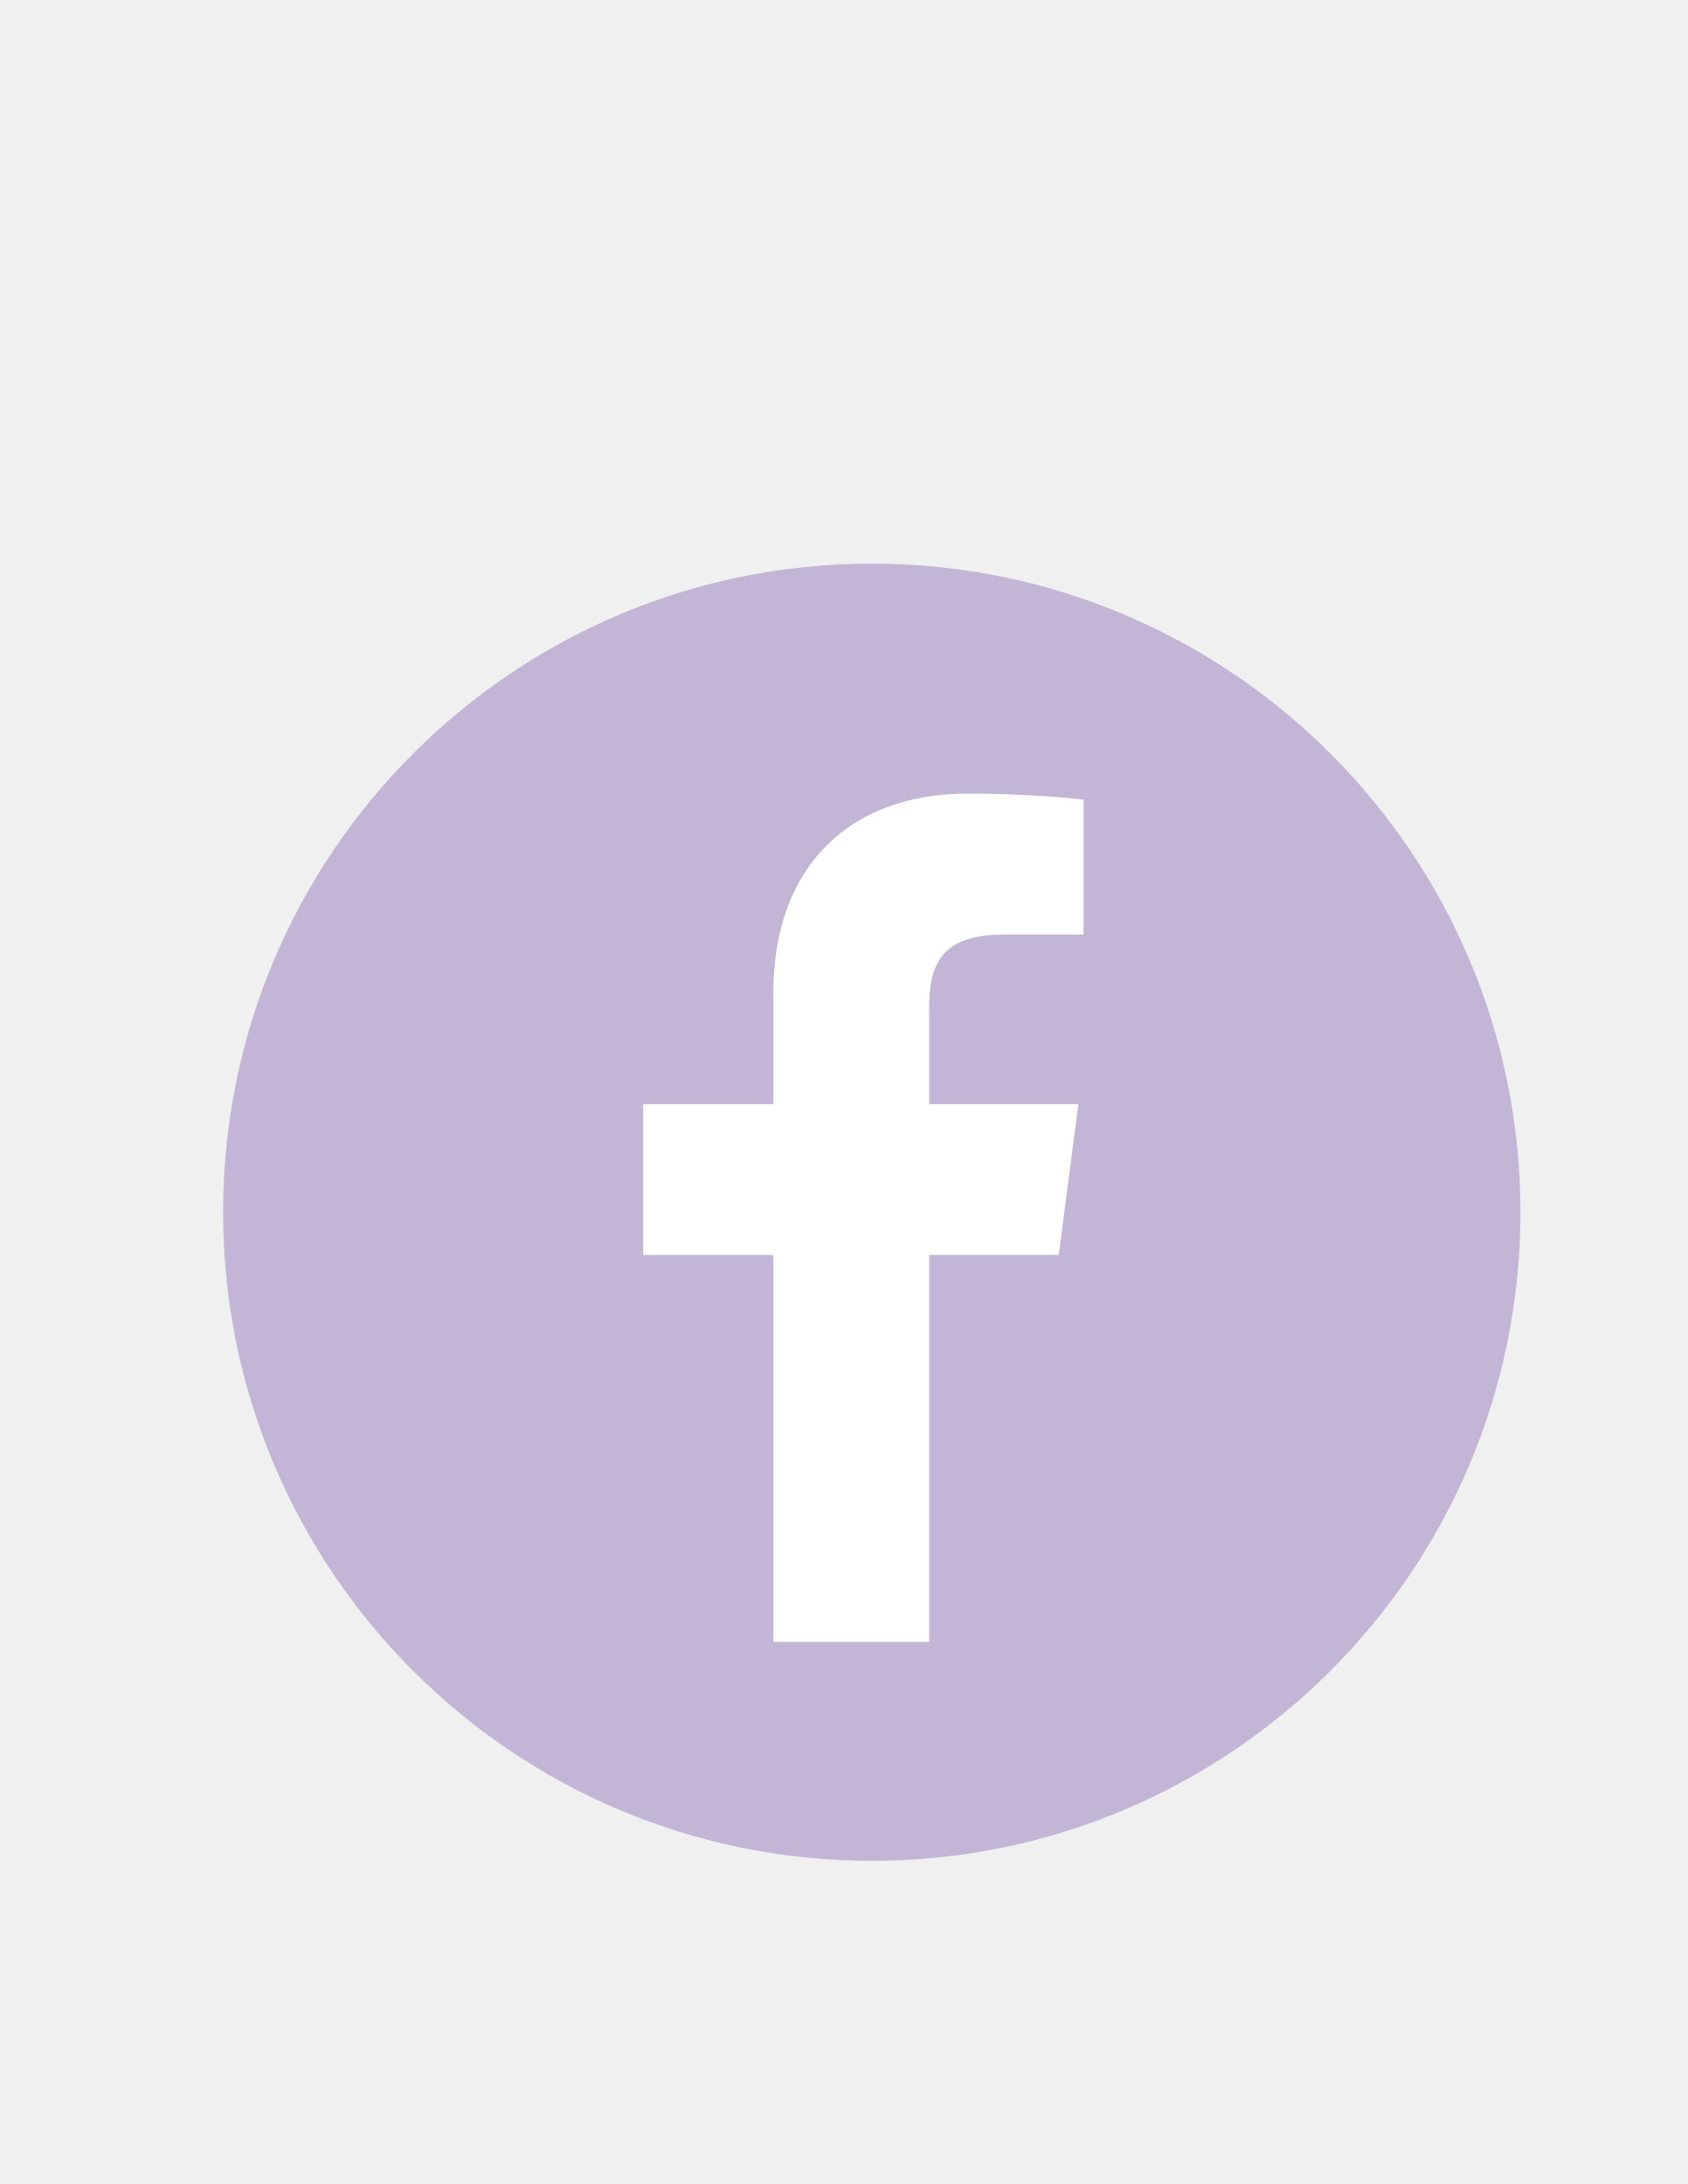
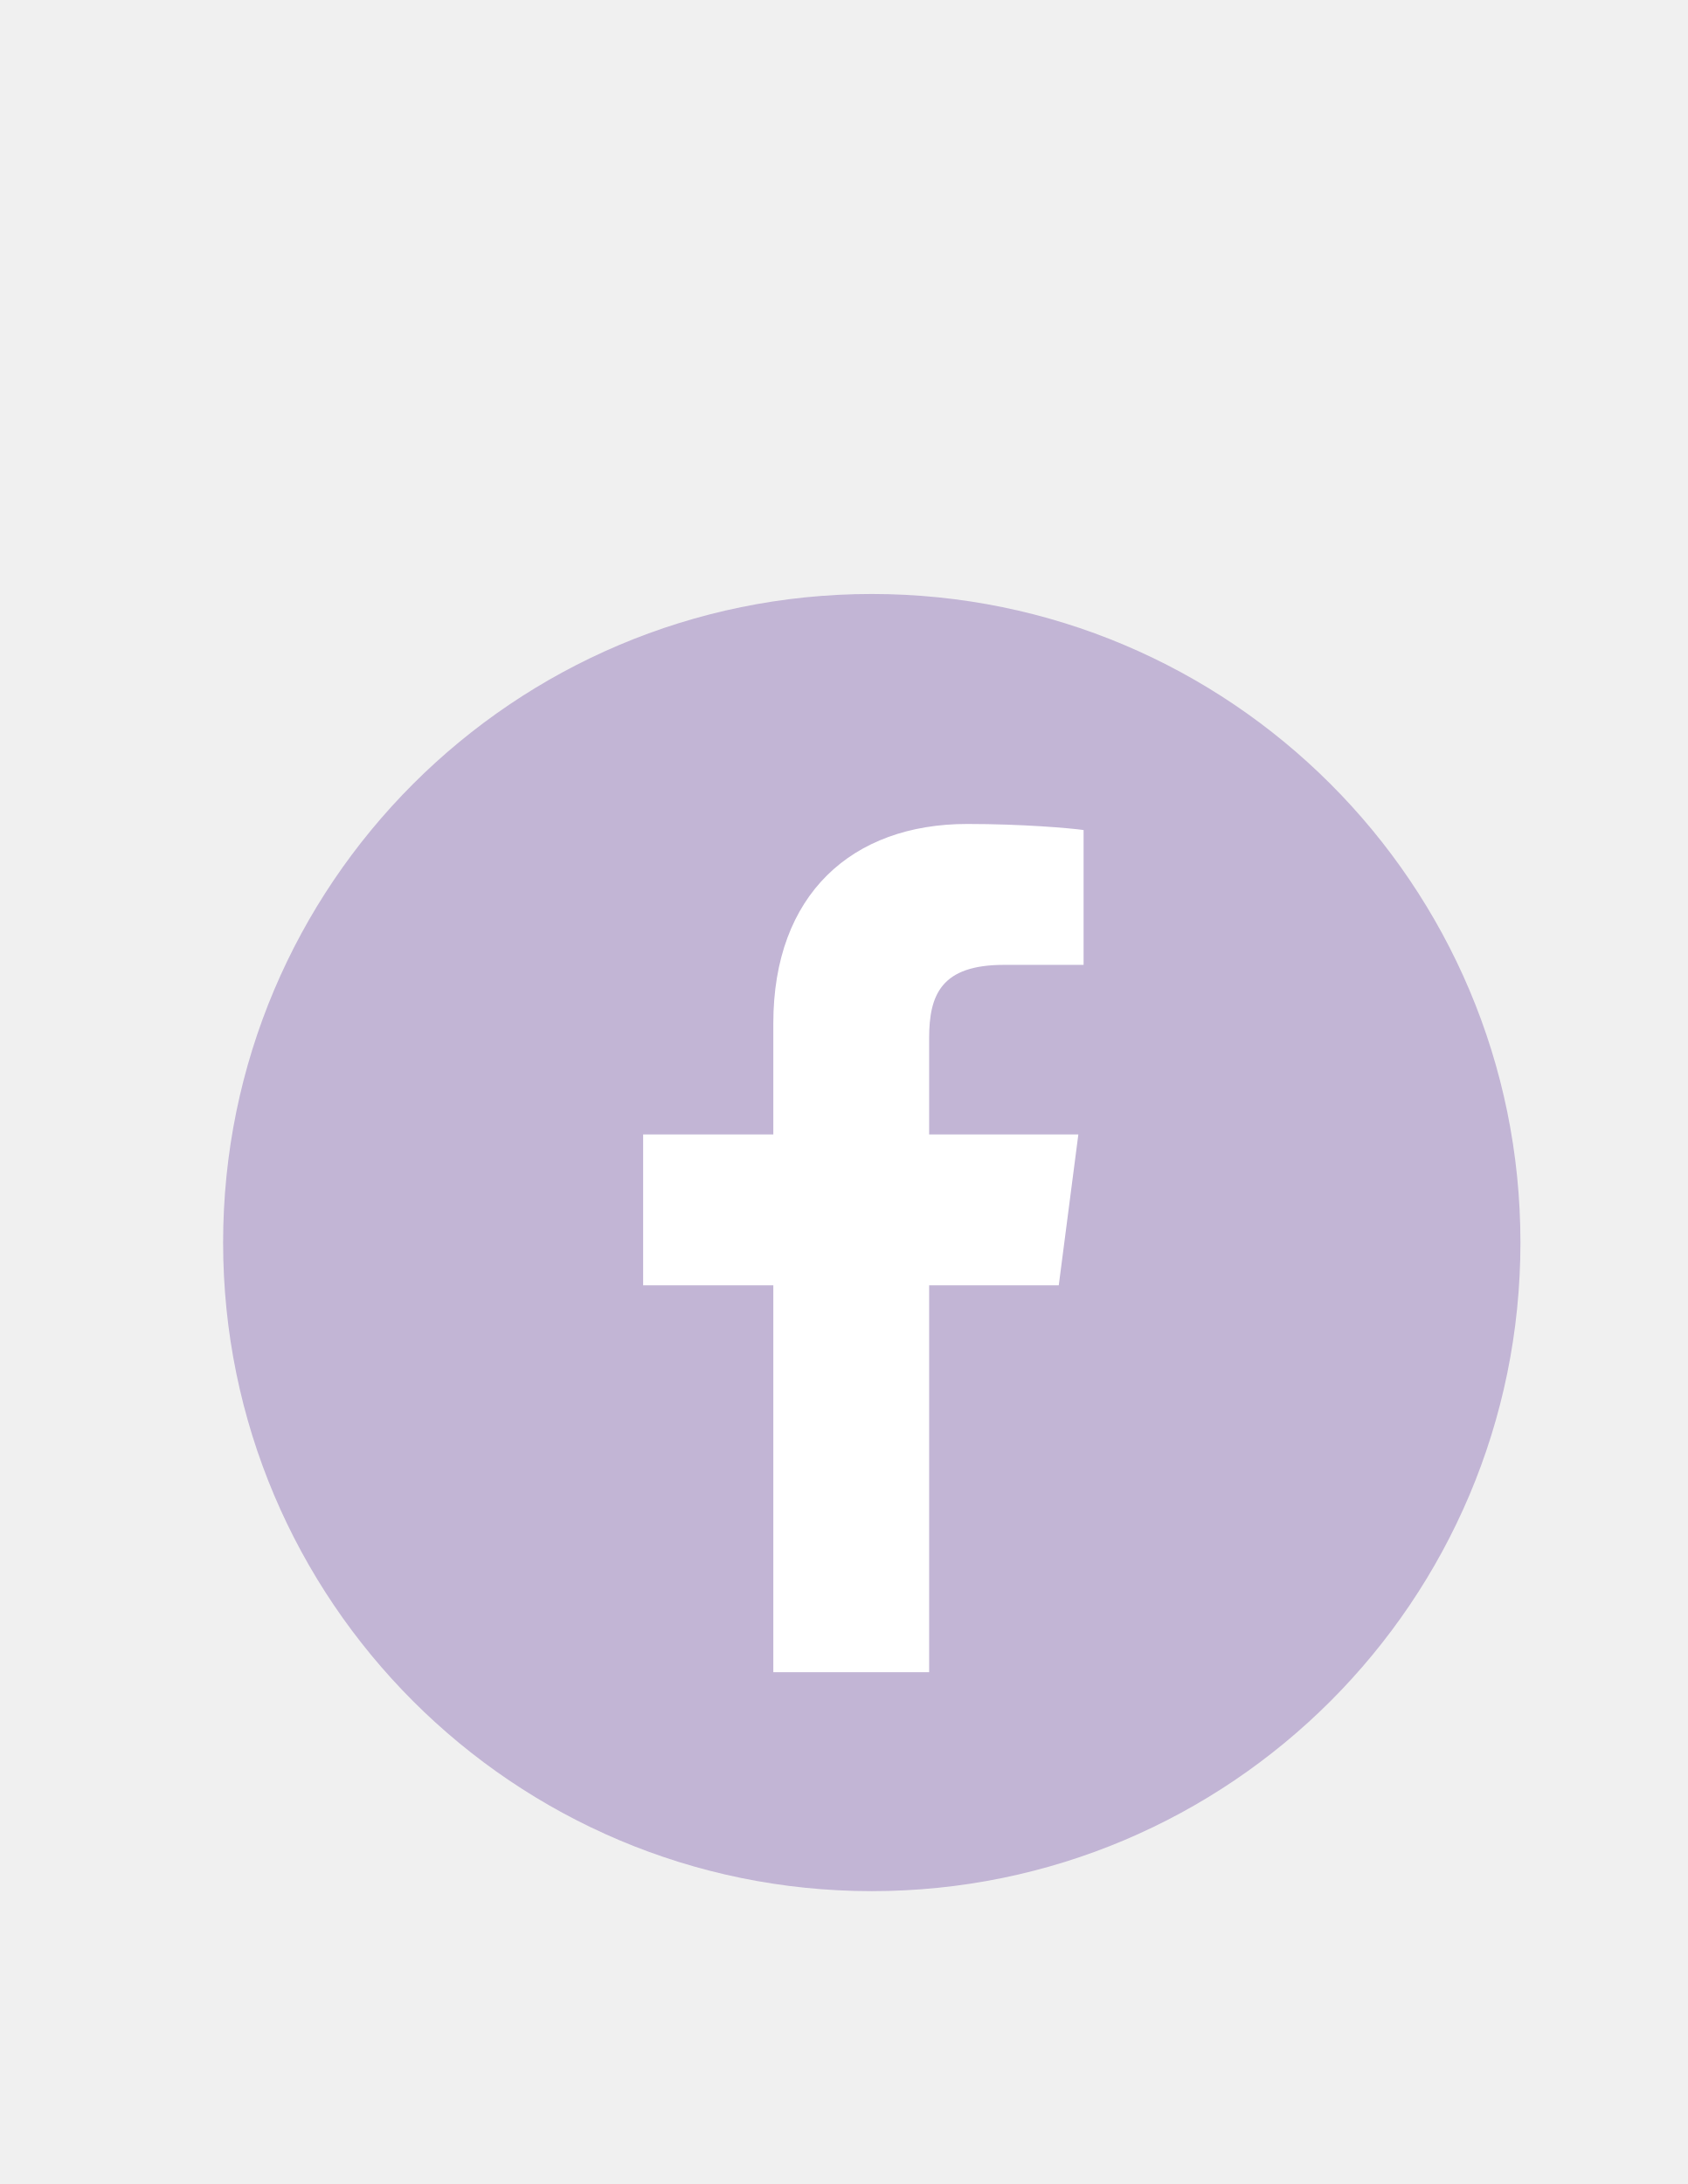
<svg xmlns="http://www.w3.org/2000/svg" version="1.1" id="Layer_1" x="0px" y="0px" viewBox="0 0 612 792" enable-background="new 0 0 612 792" xml:space="preserve">
  <g id="Layer_2" display="none">
    <rect x="-50.6" y="310" display="inline" fill="none" stroke="#000000" stroke-width="0.326" stroke-miterlimit="10" width="2665.5" height="199.8" />
  </g>
  <g id="Layer_1_1_">
-     <circle fill="#C2B5D5" cx="316.1" cy="439.6" r="235.2" />
-     <path fill="#FFFFFF" d="M383.9,455.1l7.1-54.7h-54.1v-34.9c0-15.8,4.4-26.6,27.1-26.6l28.9,0v-48.9c-5-0.7-22.2-2.2-42.2-2.2   c-41.7,0-70.3,25.5-70.3,72.3v40.3h-47.2v54.7h47.2v140.3h56.5V455.1H383.9z" />
+     <circle fill="#C2B5D5" cx="316.1" cy="450.6" r="235.2" />
+     <path fill="#FFFFFF" d="M383.9,466.1l7.1-54.7h-54.1v-34.9c0-15.8,4.4-26.6,27.1-26.6l28.9,0v-48.9c-5-0.7-22.2-2.2-42.2-2.2   c-41.7,0-70.3,25.5-70.3,72.3v40.3h-47.2v54.7h47.2v140.3h56.5V466.1H383.9z" />
  </g>
</svg>
